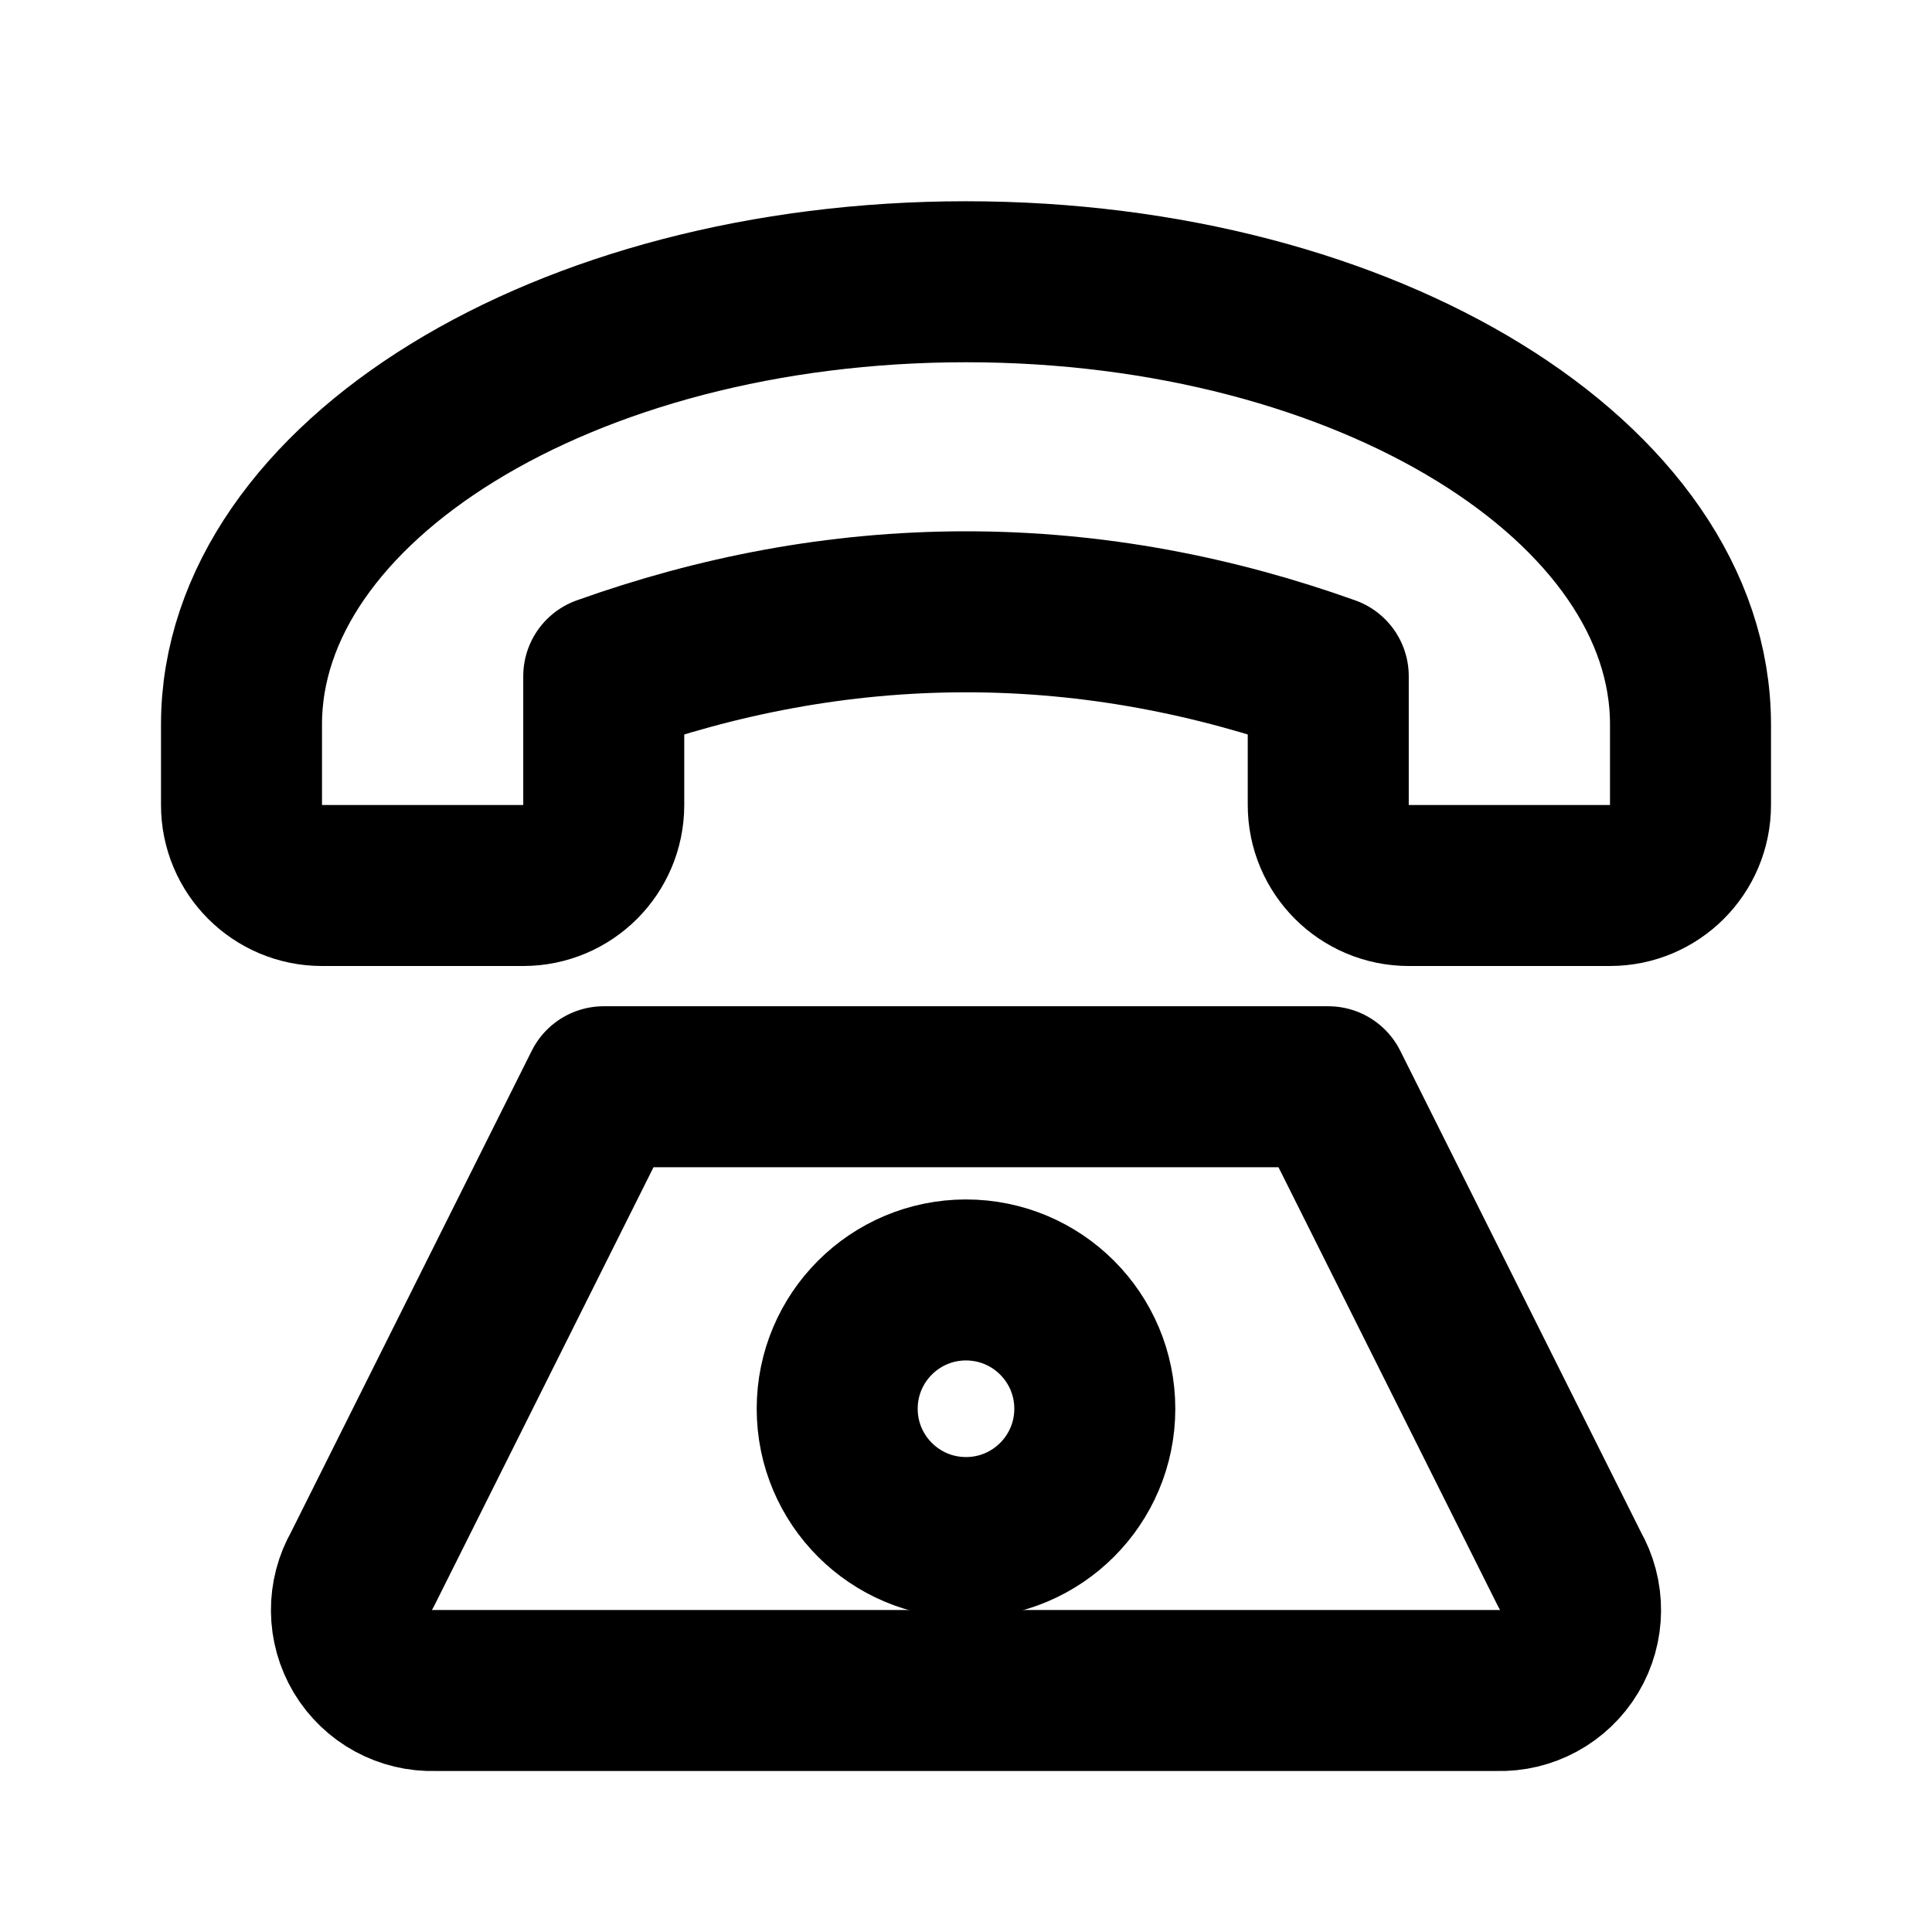
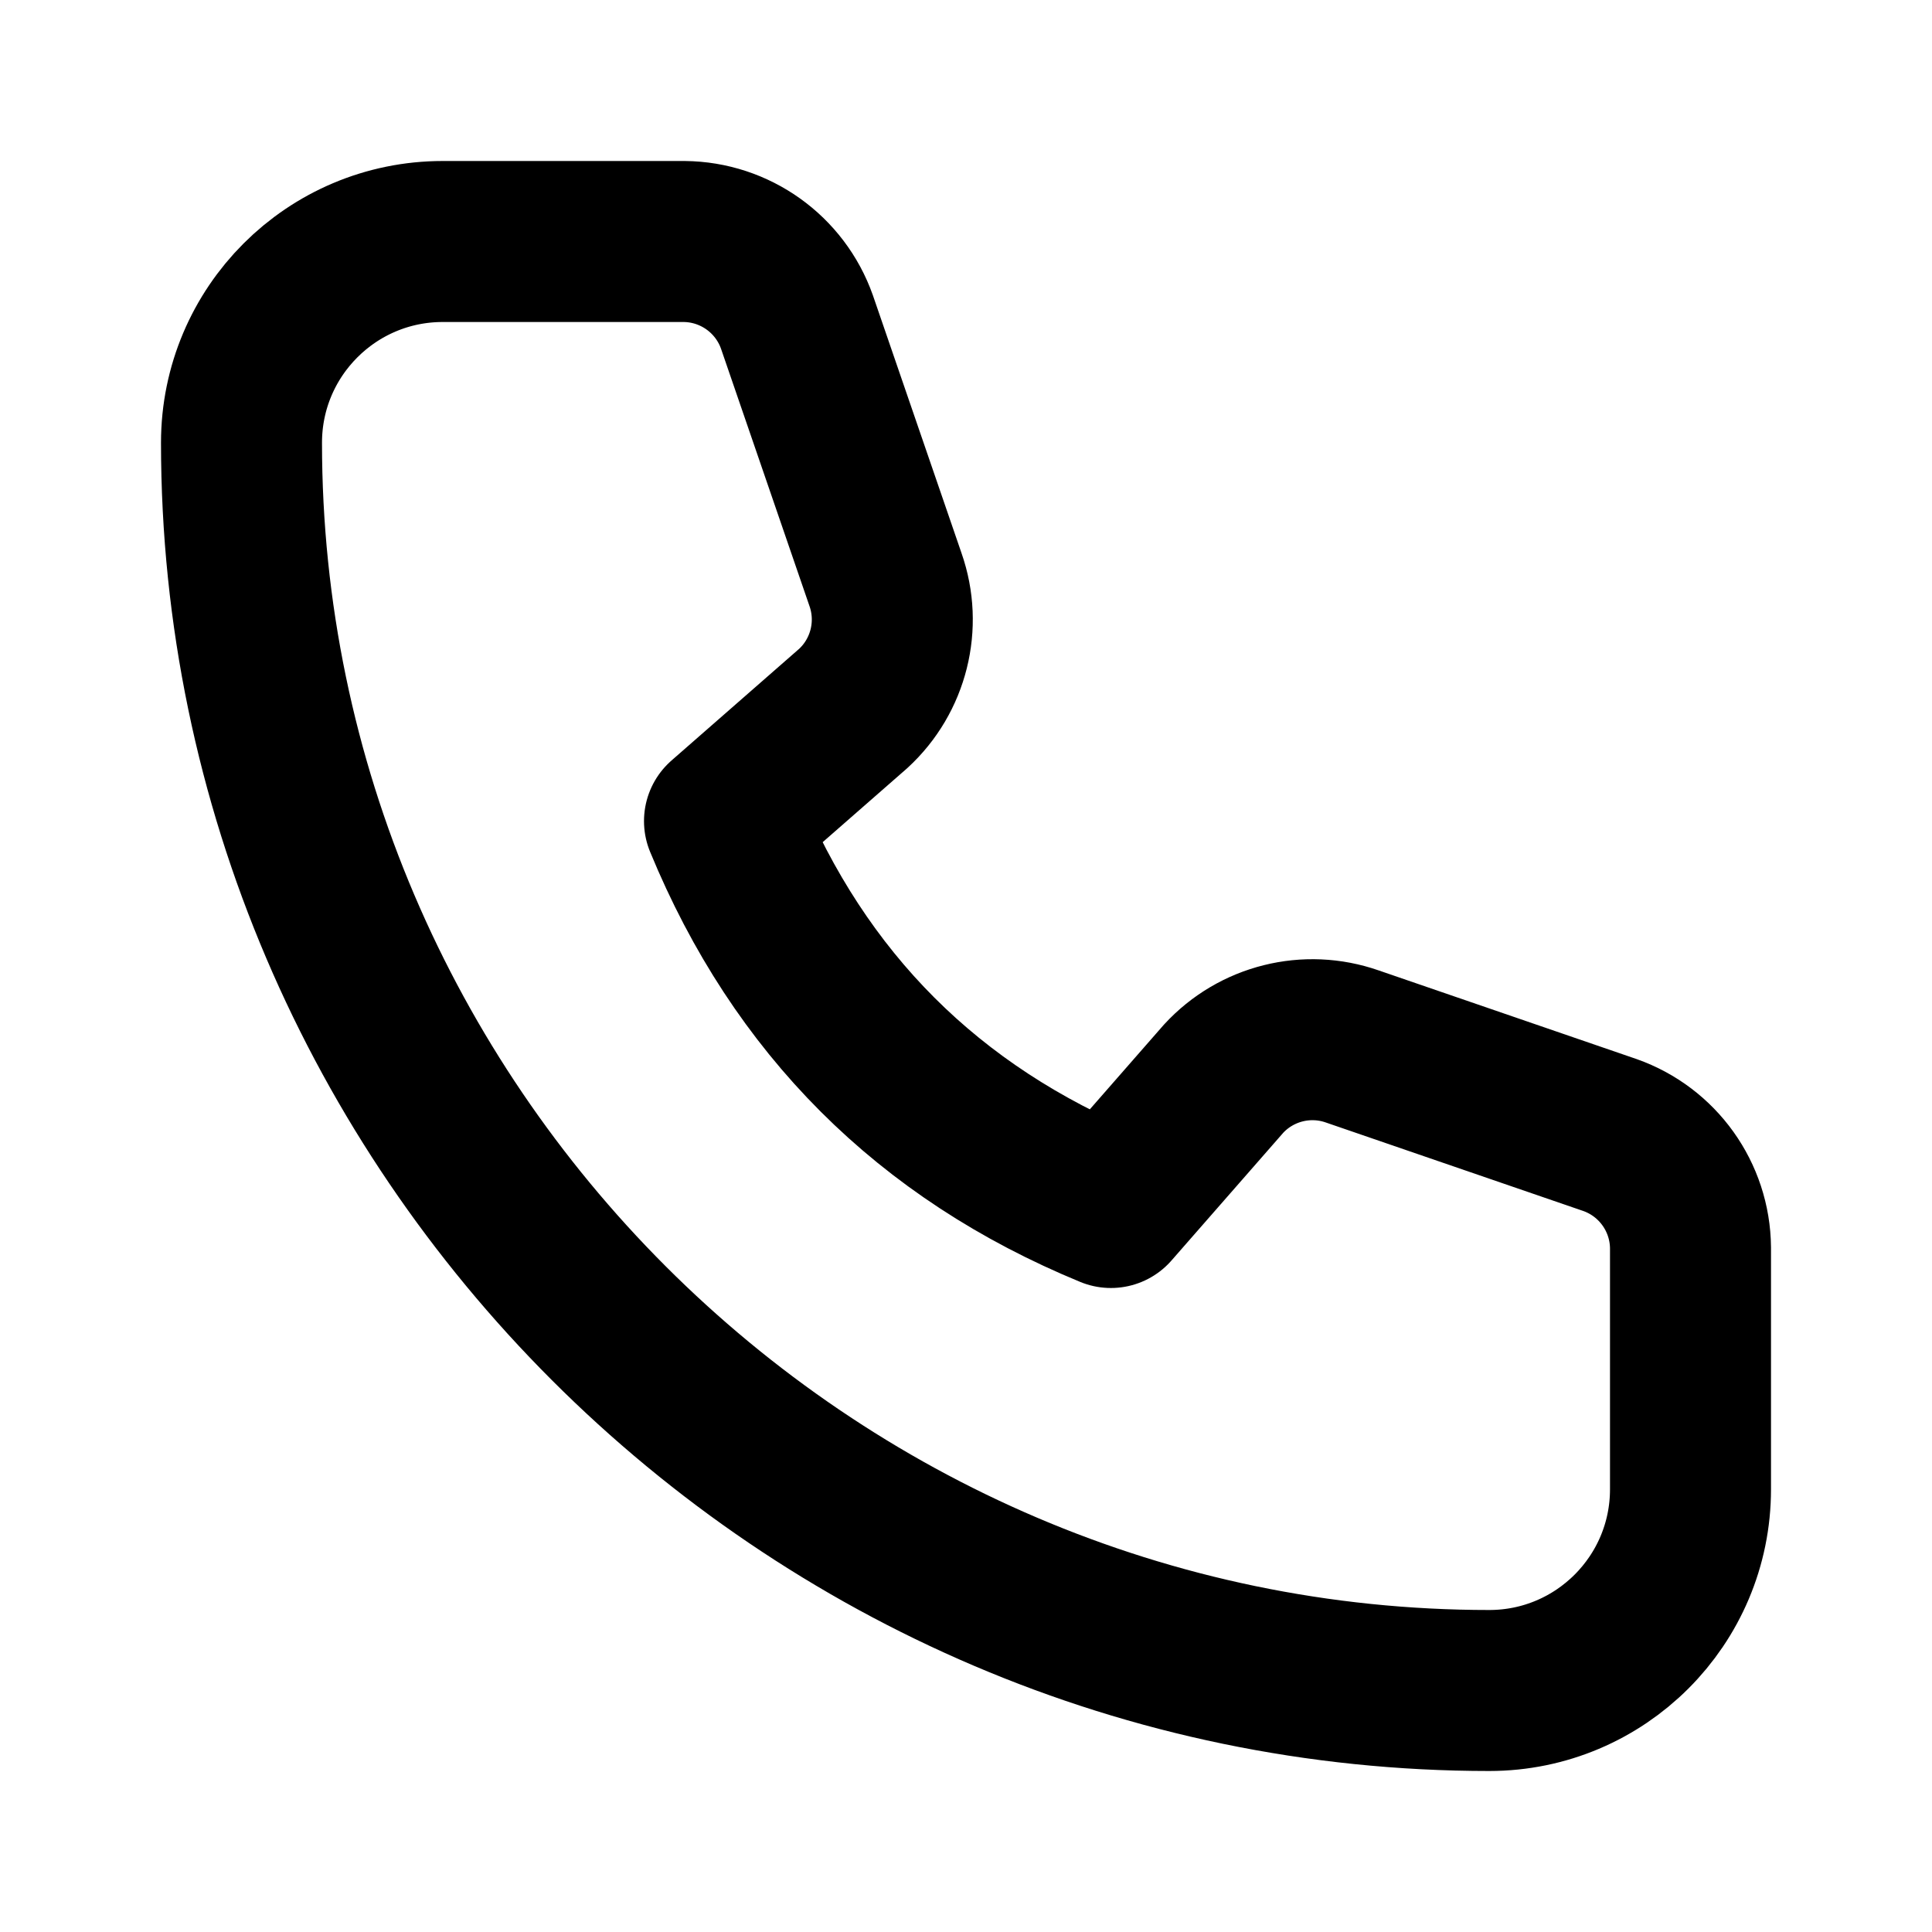
<svg xmlns="http://www.w3.org/2000/svg" shape-rendering="geometricPrecision" viewBox="0 0 24 24" fill="none" stroke="currentColor" stroke-width="2" stroke-linecap="round" stroke-linejoin="round">
-   <path d="M3 9C3 6 7 3.5 12 3.5S21 6 21 9v1a1 1 0 0 1-1 1h-2.5a1 1 0 0 1-1-1V8.4c-1.4-.5-2.9-.8-4.5-.8s-3.1.3-4.5.8V10a1 1 0 0 1-1 1H4a1 1 0 0 1-1-1z" />
-   <path d="M7.5 13.5h9l3 6a1 1 0 0 1-.9 1.5H5.4a1 1 0 0 1-.9-1.5z" />
-   <circle cx="12" cy="17.5" r="1.6" />
+   <path d="M5.5 3h3a1.5 1.5 0 0 1 1.4 1l1.1 3.2a1.5 1.5 0 0 1-.4 1.6L9 10.2Q10.4 13.6 13.8 15l1.4-1.6a1.5 1.5 0 0 1 1.6-.4l3.2 1.1a1.5 1.5 0 0 1 1 1.4v3a2.5 2.5 0 0 1-2.5 2.5C10 21 3 14 3 5.5A2.5 2.5 0 0 1 5.5 3z" />
</svg>
